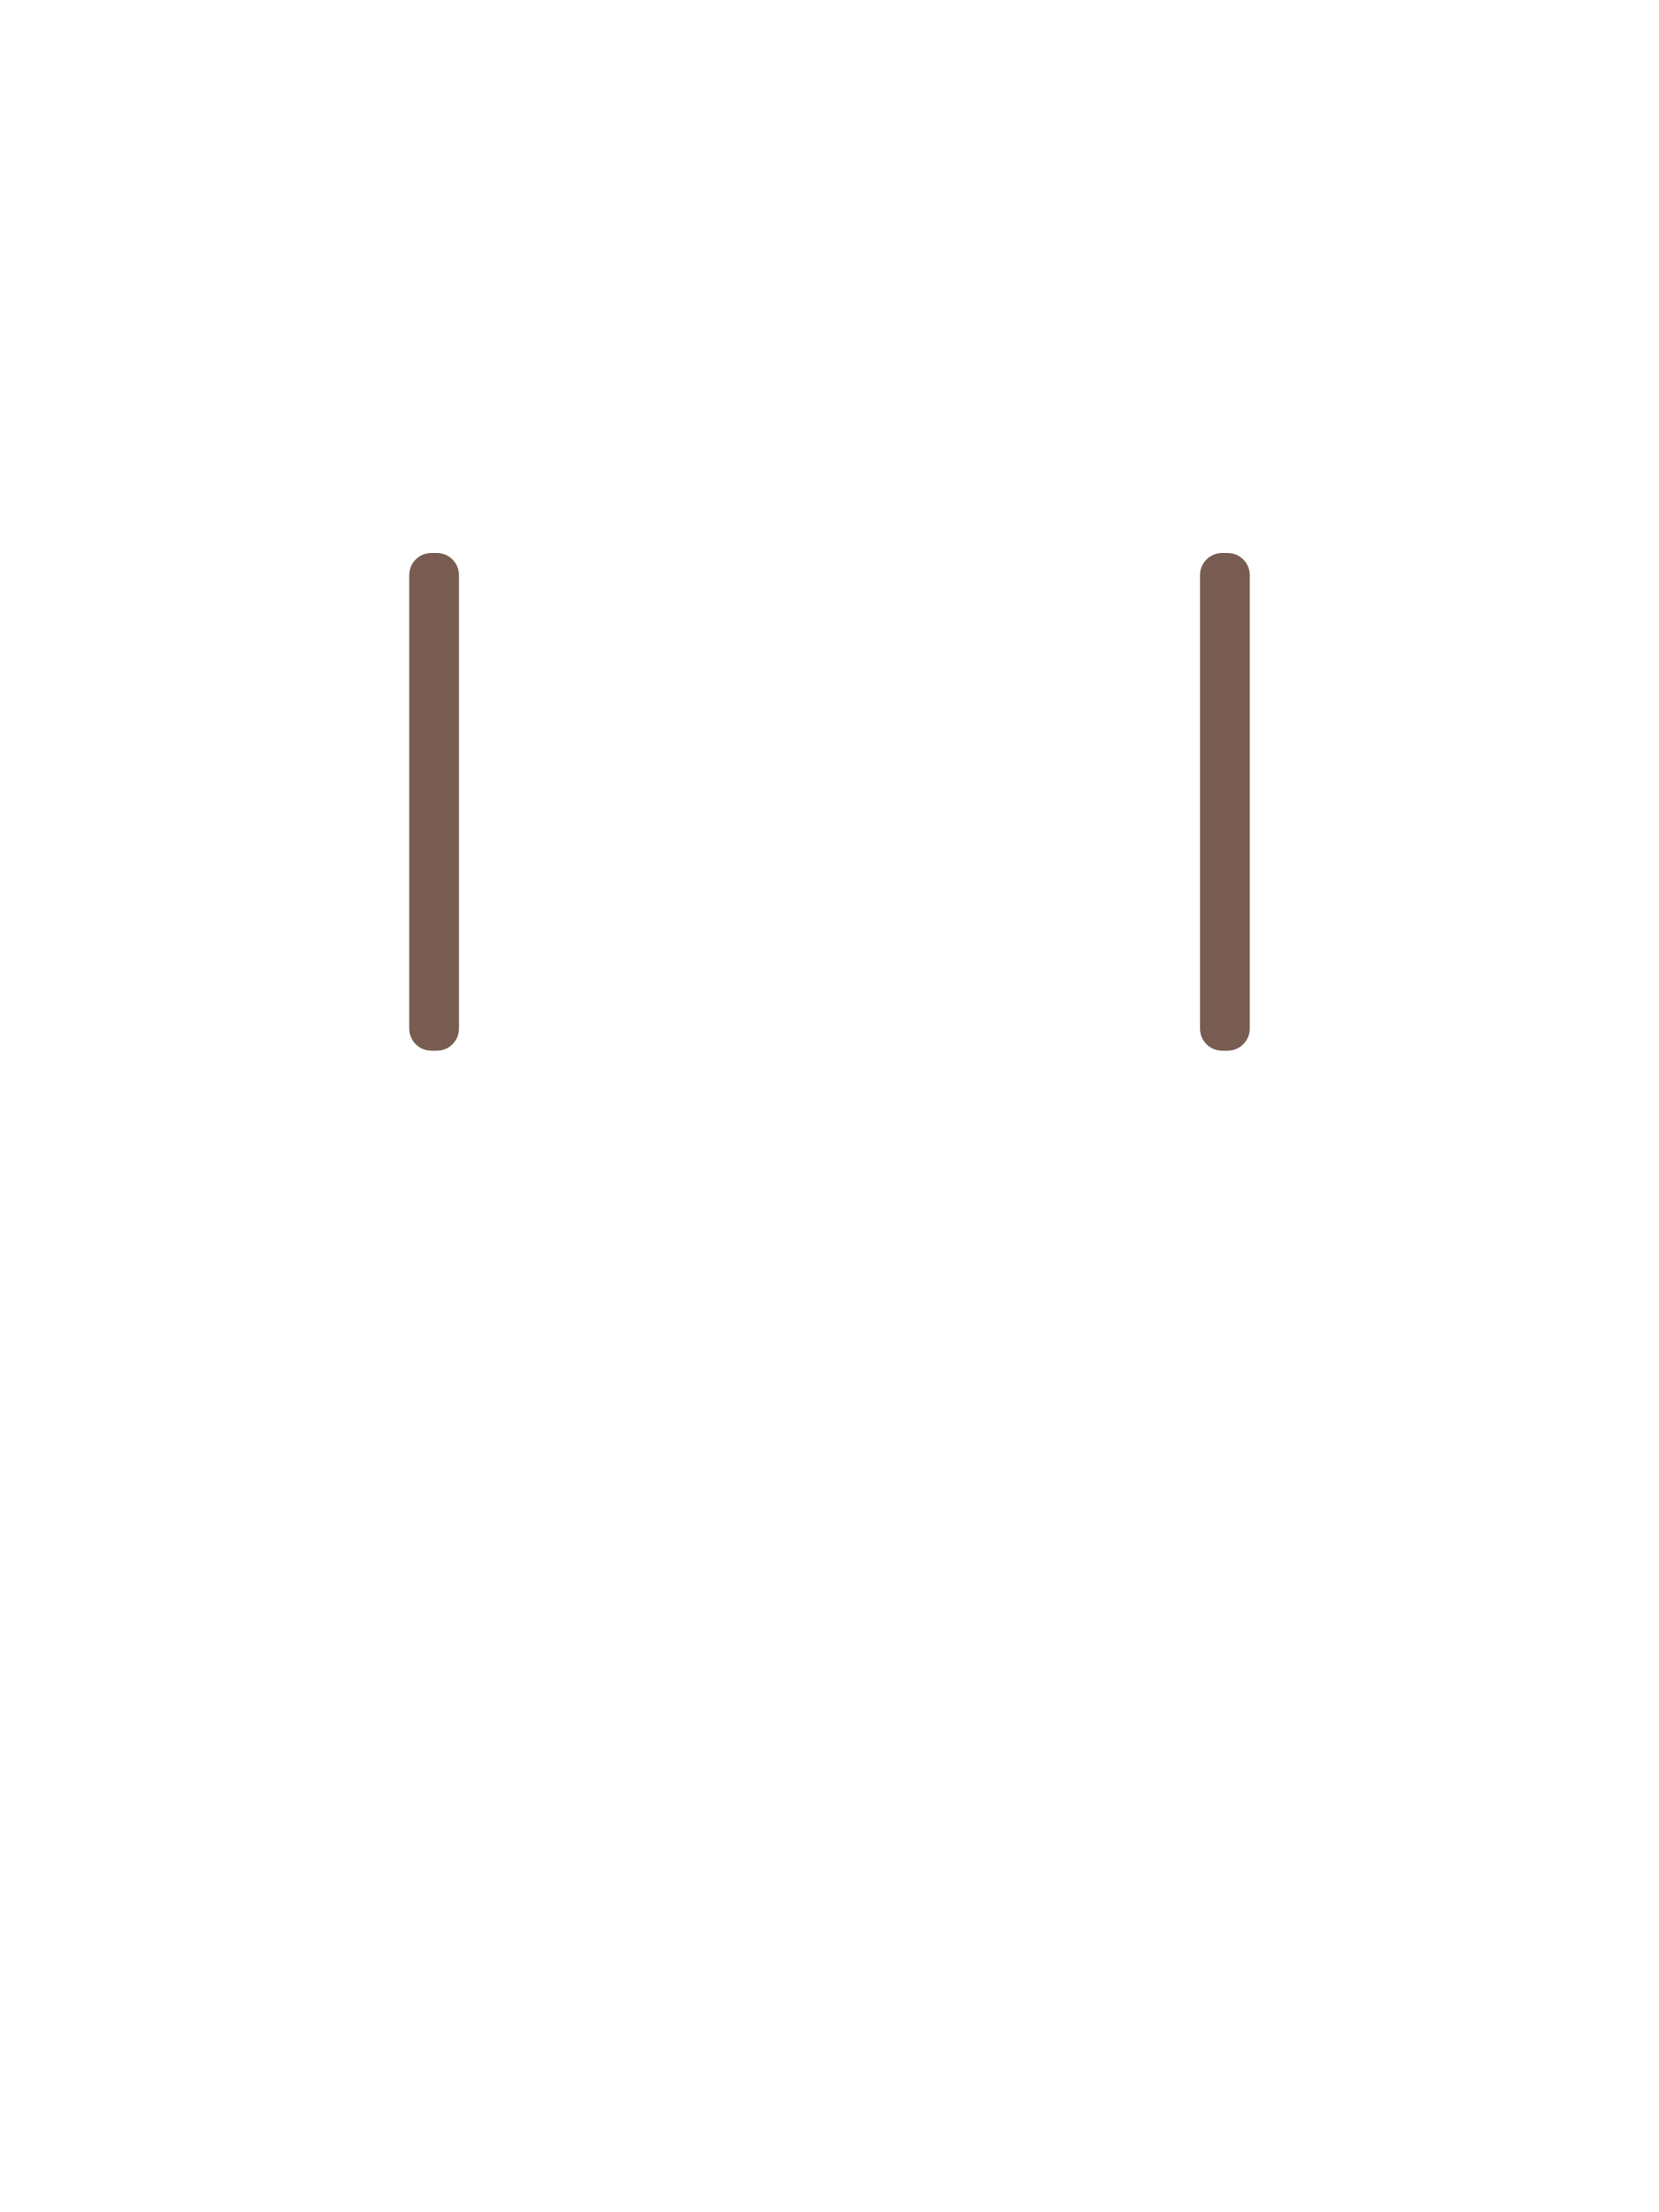
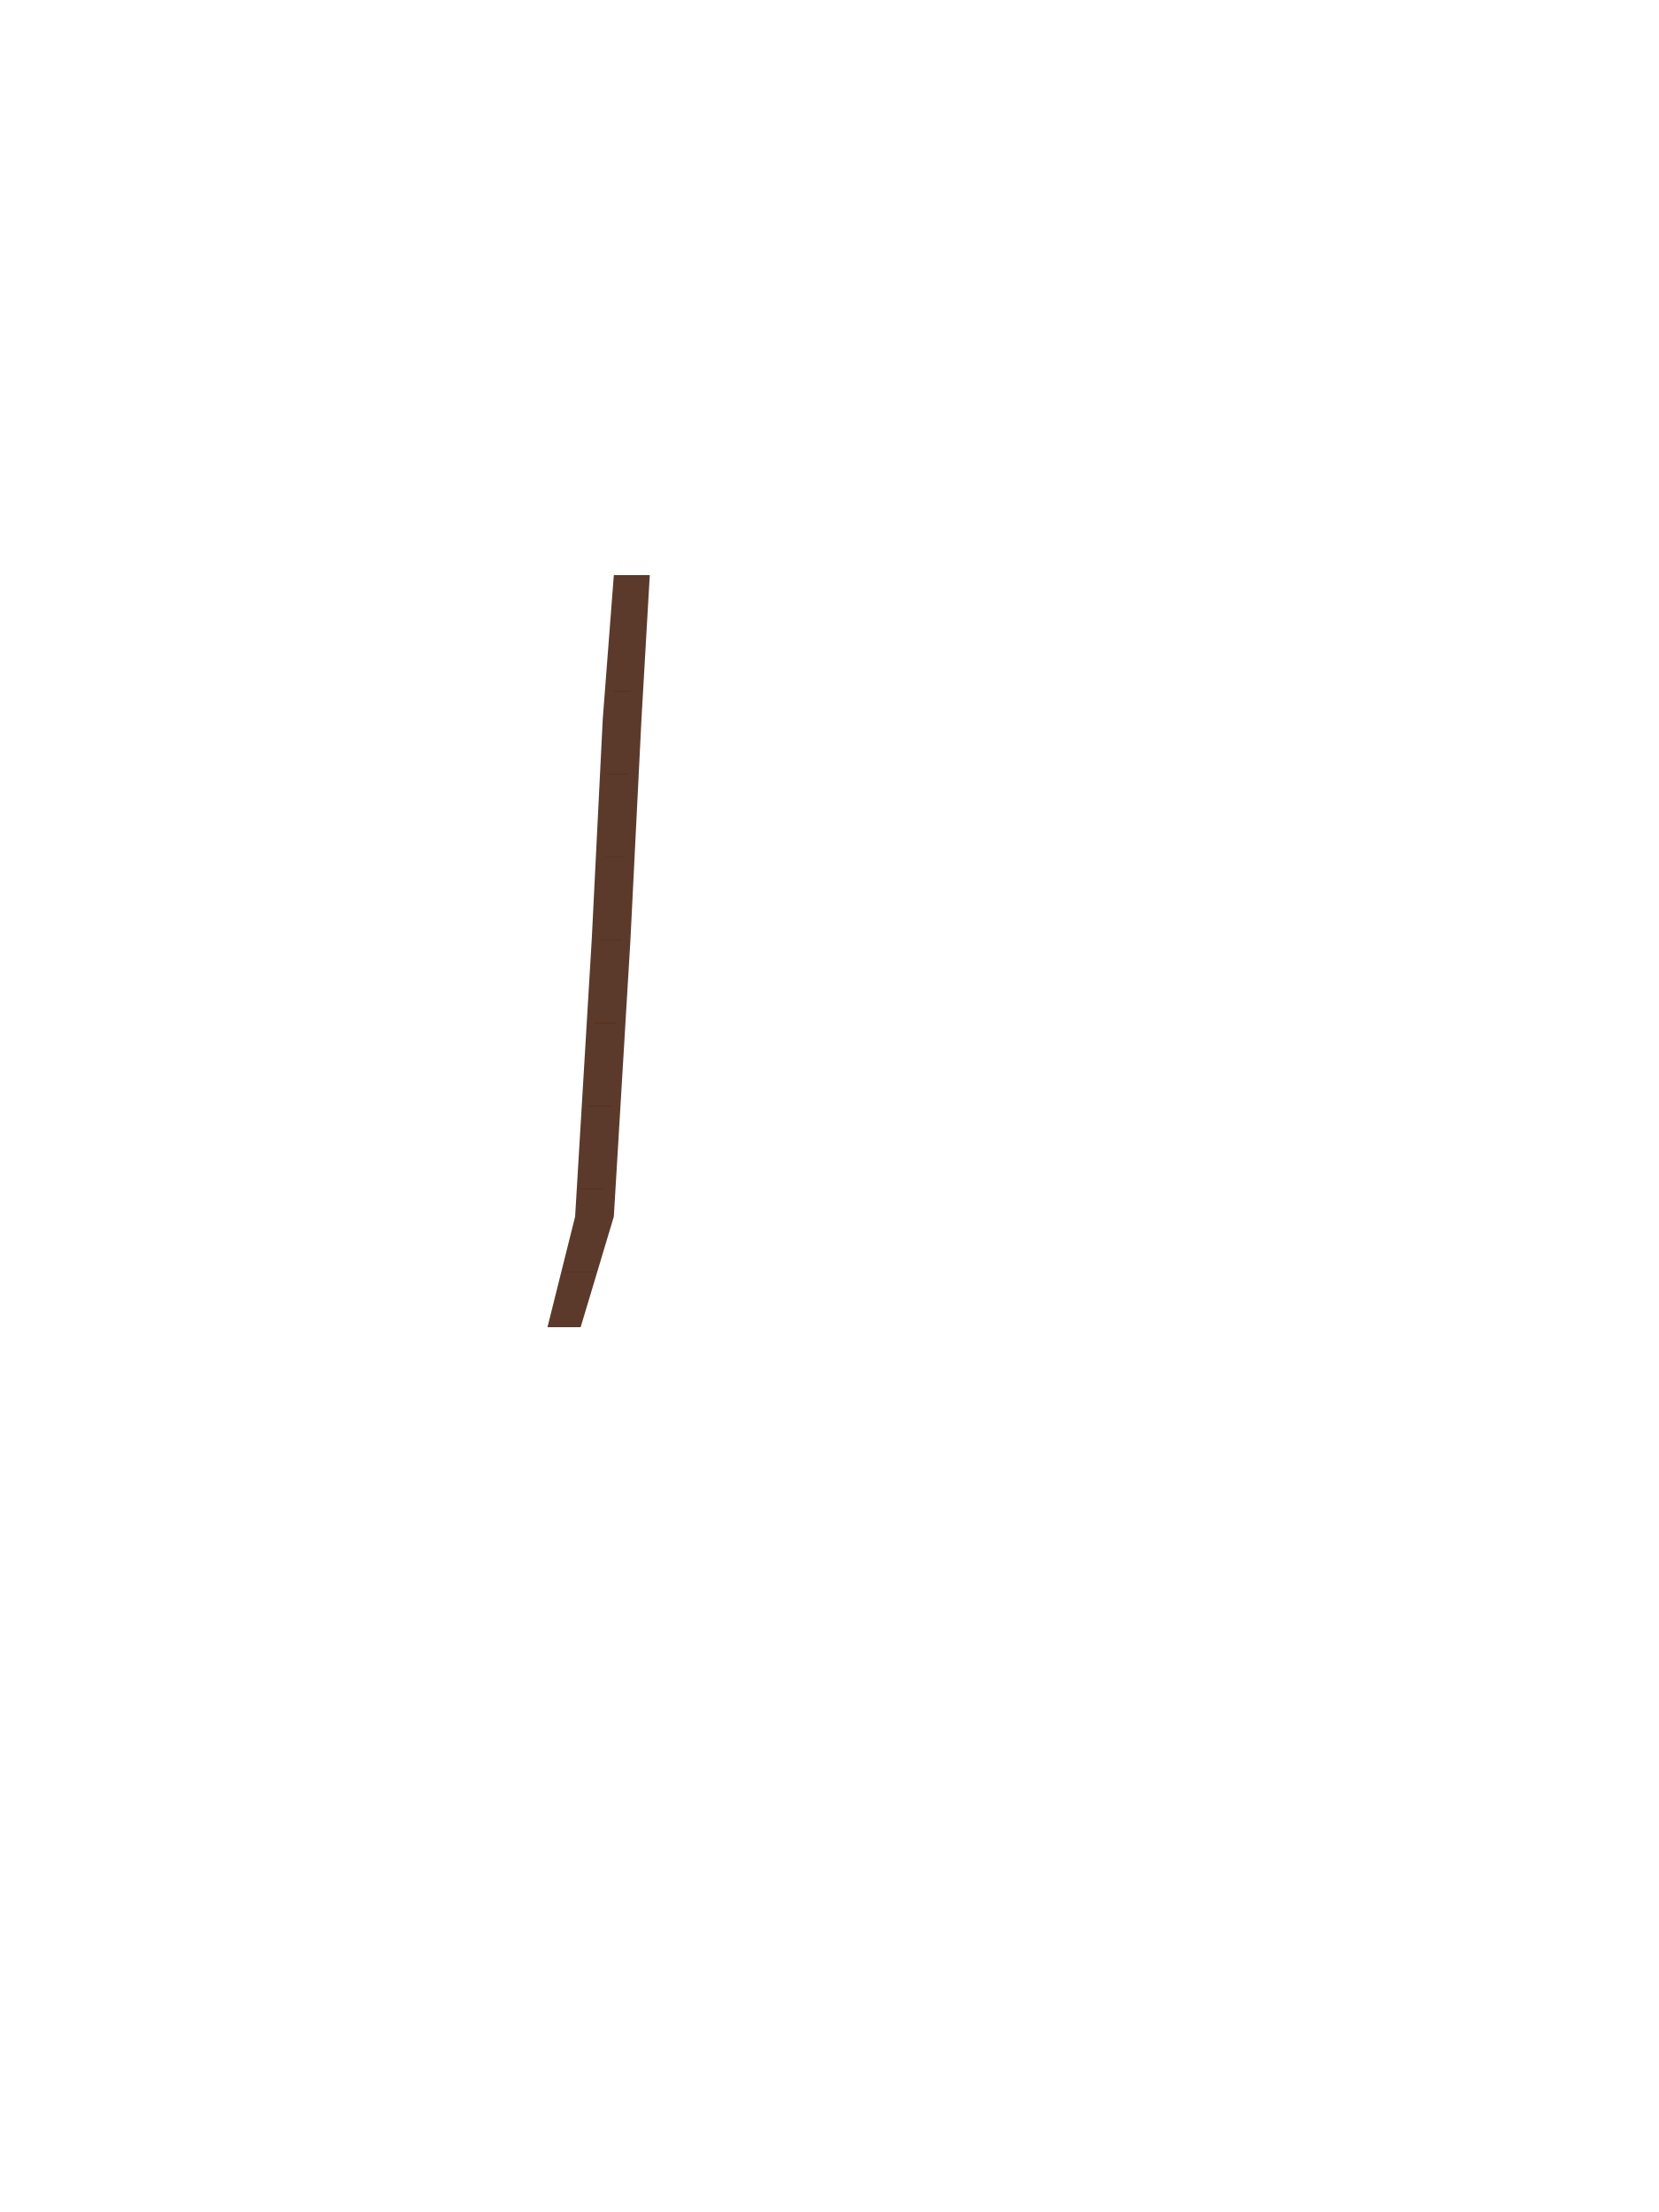
<svg xmlns="http://www.w3.org/2000/svg" width="600" height="800" viewBox="0 0 600 800">
-   <rect x="148" y="200" width="18" height="180" rx="8" fill="#3E1707" opacity="0.7" />
-   <rect x="434" y="200" width="18" height="180" rx="8" fill="#3E1707" opacity="0.7" />
+   <path d="     M 235 208     L 232 260     L 228 340     L 222 440     L 210 480     L 198 480     L 208 440     L 214 340     L 218 260     L 222 208     Z   " fill="#3E1707" opacity="0.85" />
+   <line x1="228" y1="250" x2="222" y2="250" stroke="#5C2A10" stroke-width="0.5" opacity="0.5" />
+   <line x1="227" y1="280" x2="220" y2="280" stroke="#5C2A10" stroke-width="0.5" opacity="0.5" />
+   <line x1="226" y1="310" x2="219" y2="310" stroke="#5C2A10" stroke-width="0.5" opacity="0.5" />
+   <line x1="225" y1="340" x2="217" y2="340" stroke="#5C2A10" stroke-width="0.5" opacity="0.5" />
+   <line x1="223" y1="370" x2="215" y2="370" stroke="#5C2A10" stroke-width="0.5" opacity="0.5" />
+   <line x1="221" y1="400" x2="213" y2="400" stroke="#5C2A10" stroke-width="0.5" opacity="0.5" />
+   <line x1="218" y1="430" x2="210" y2="430" stroke="#5C2A10" stroke-width="0.5" opacity="0.5" />
+   <line x1="215" y1="460" x2="205" y2="460" stroke="#5C2A10" stroke-width="0.5" opacity="0.5" />
</svg>
